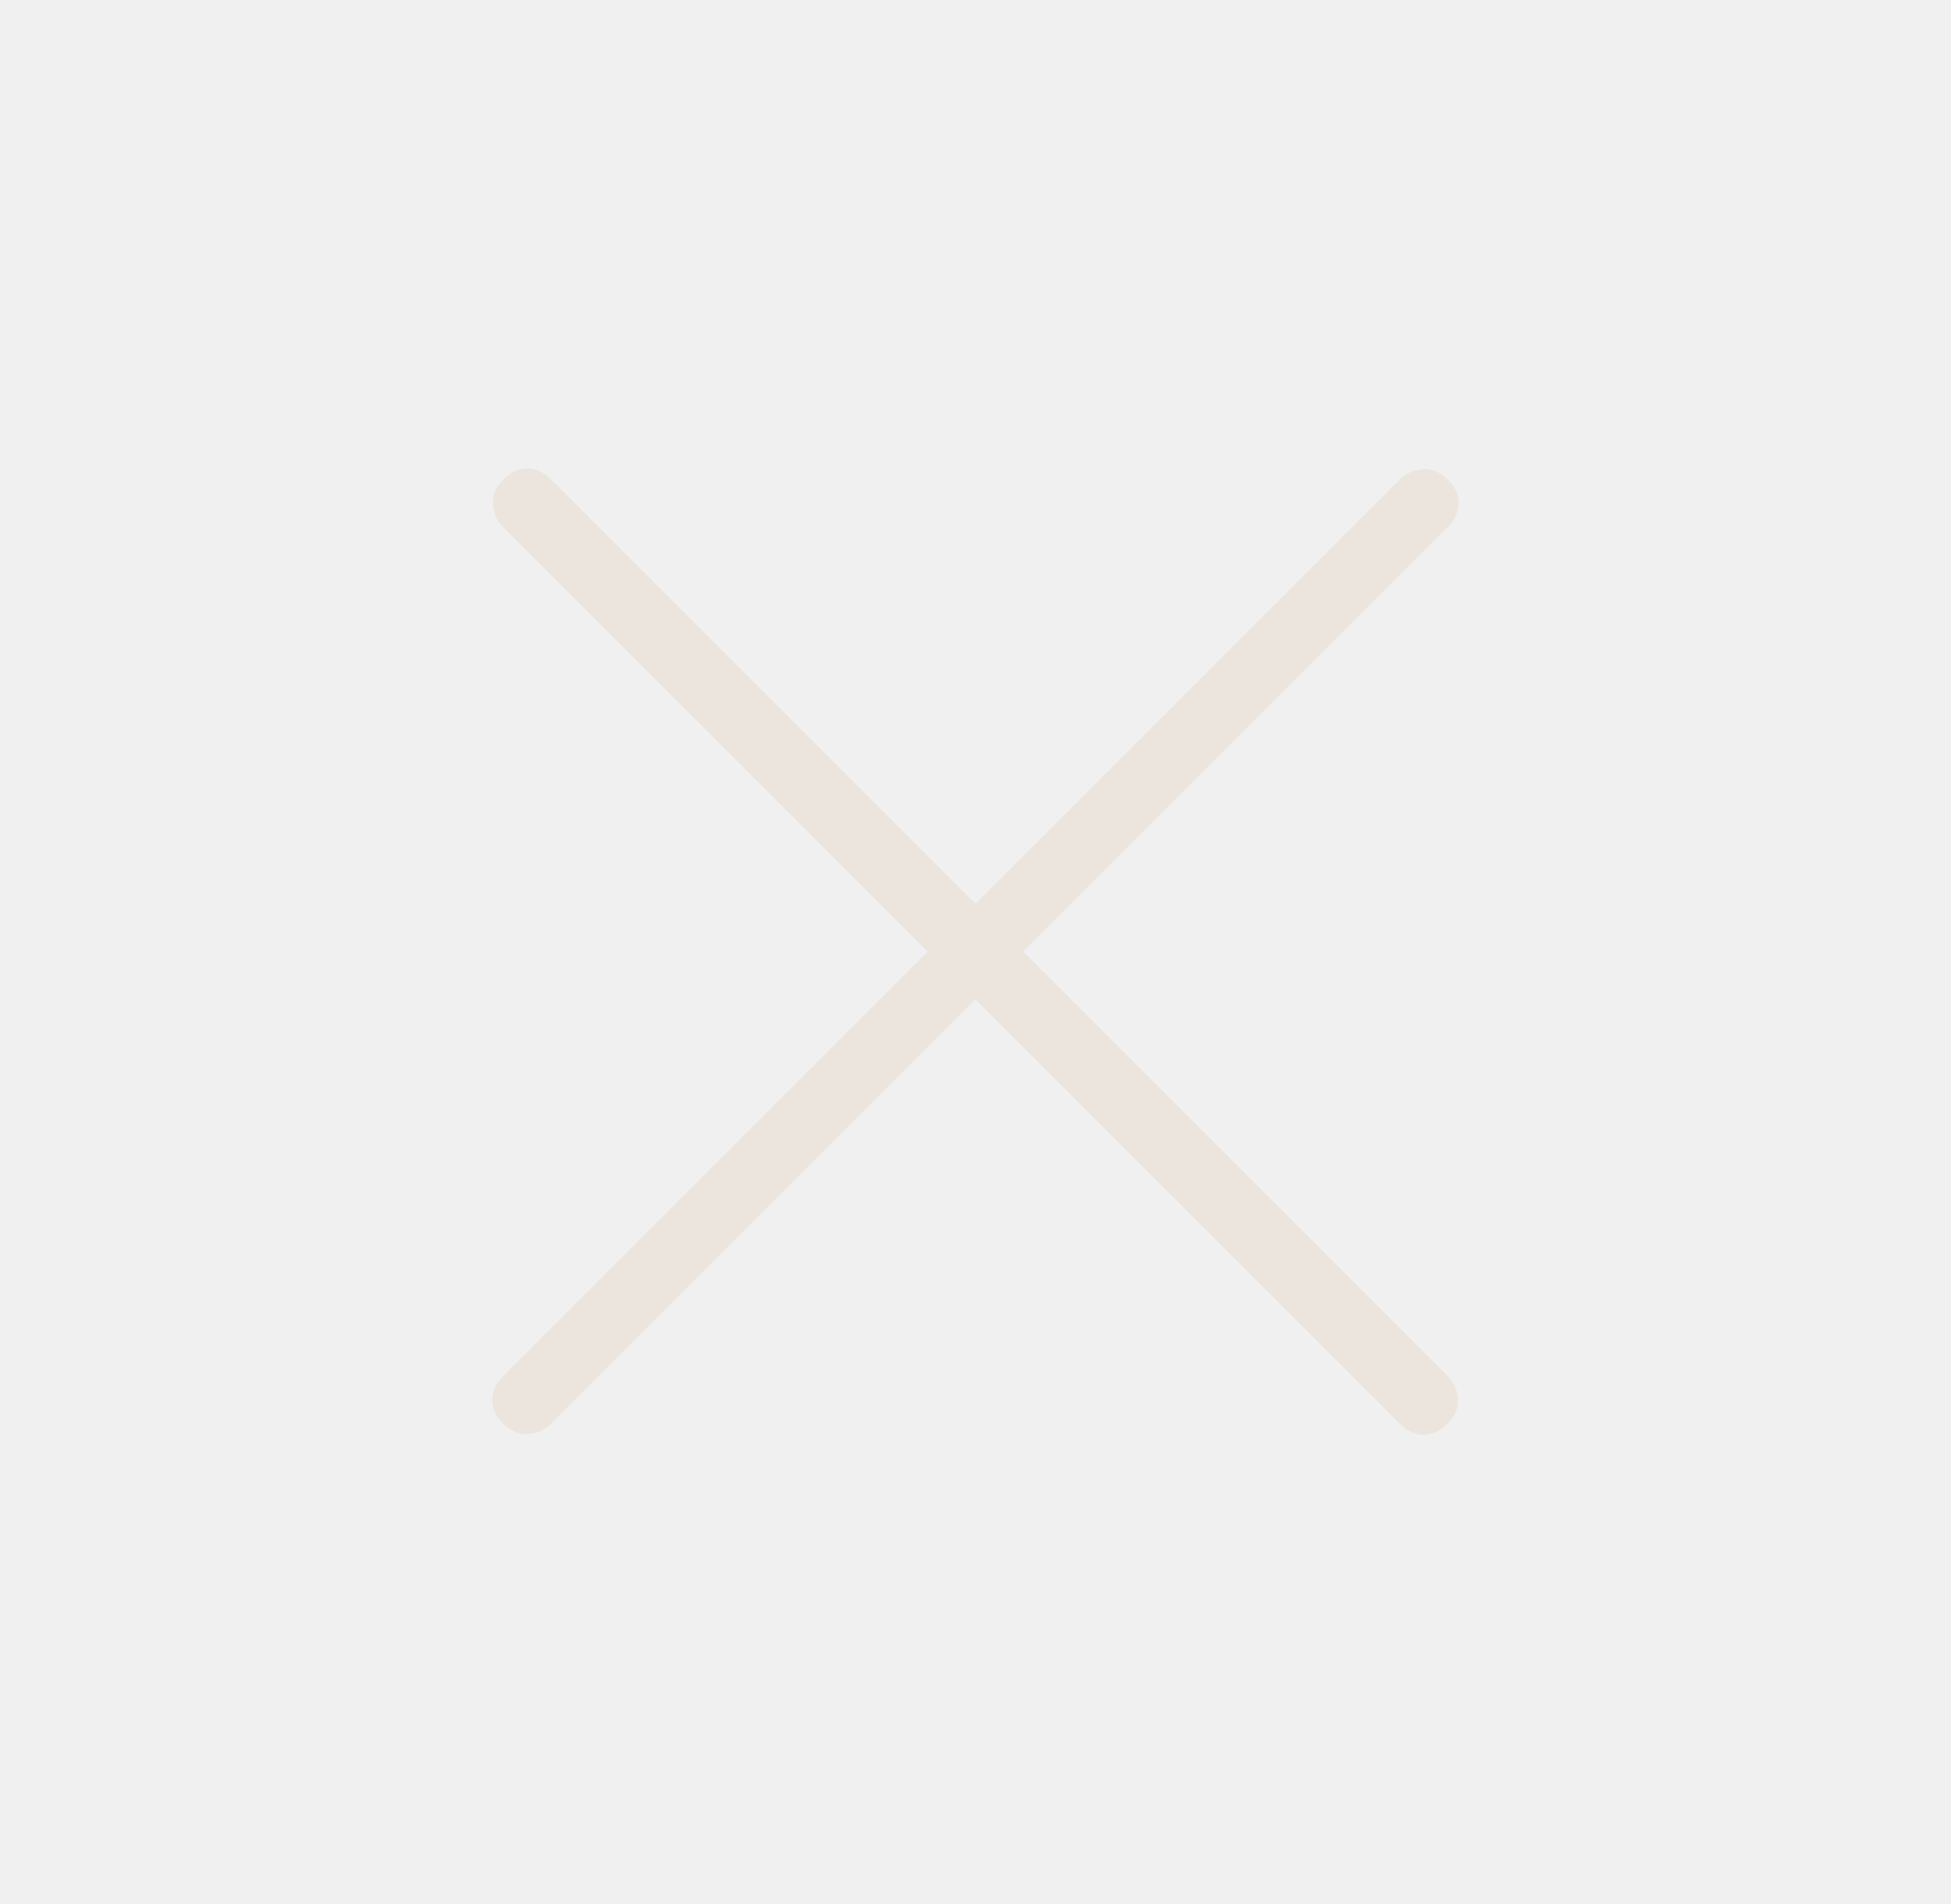
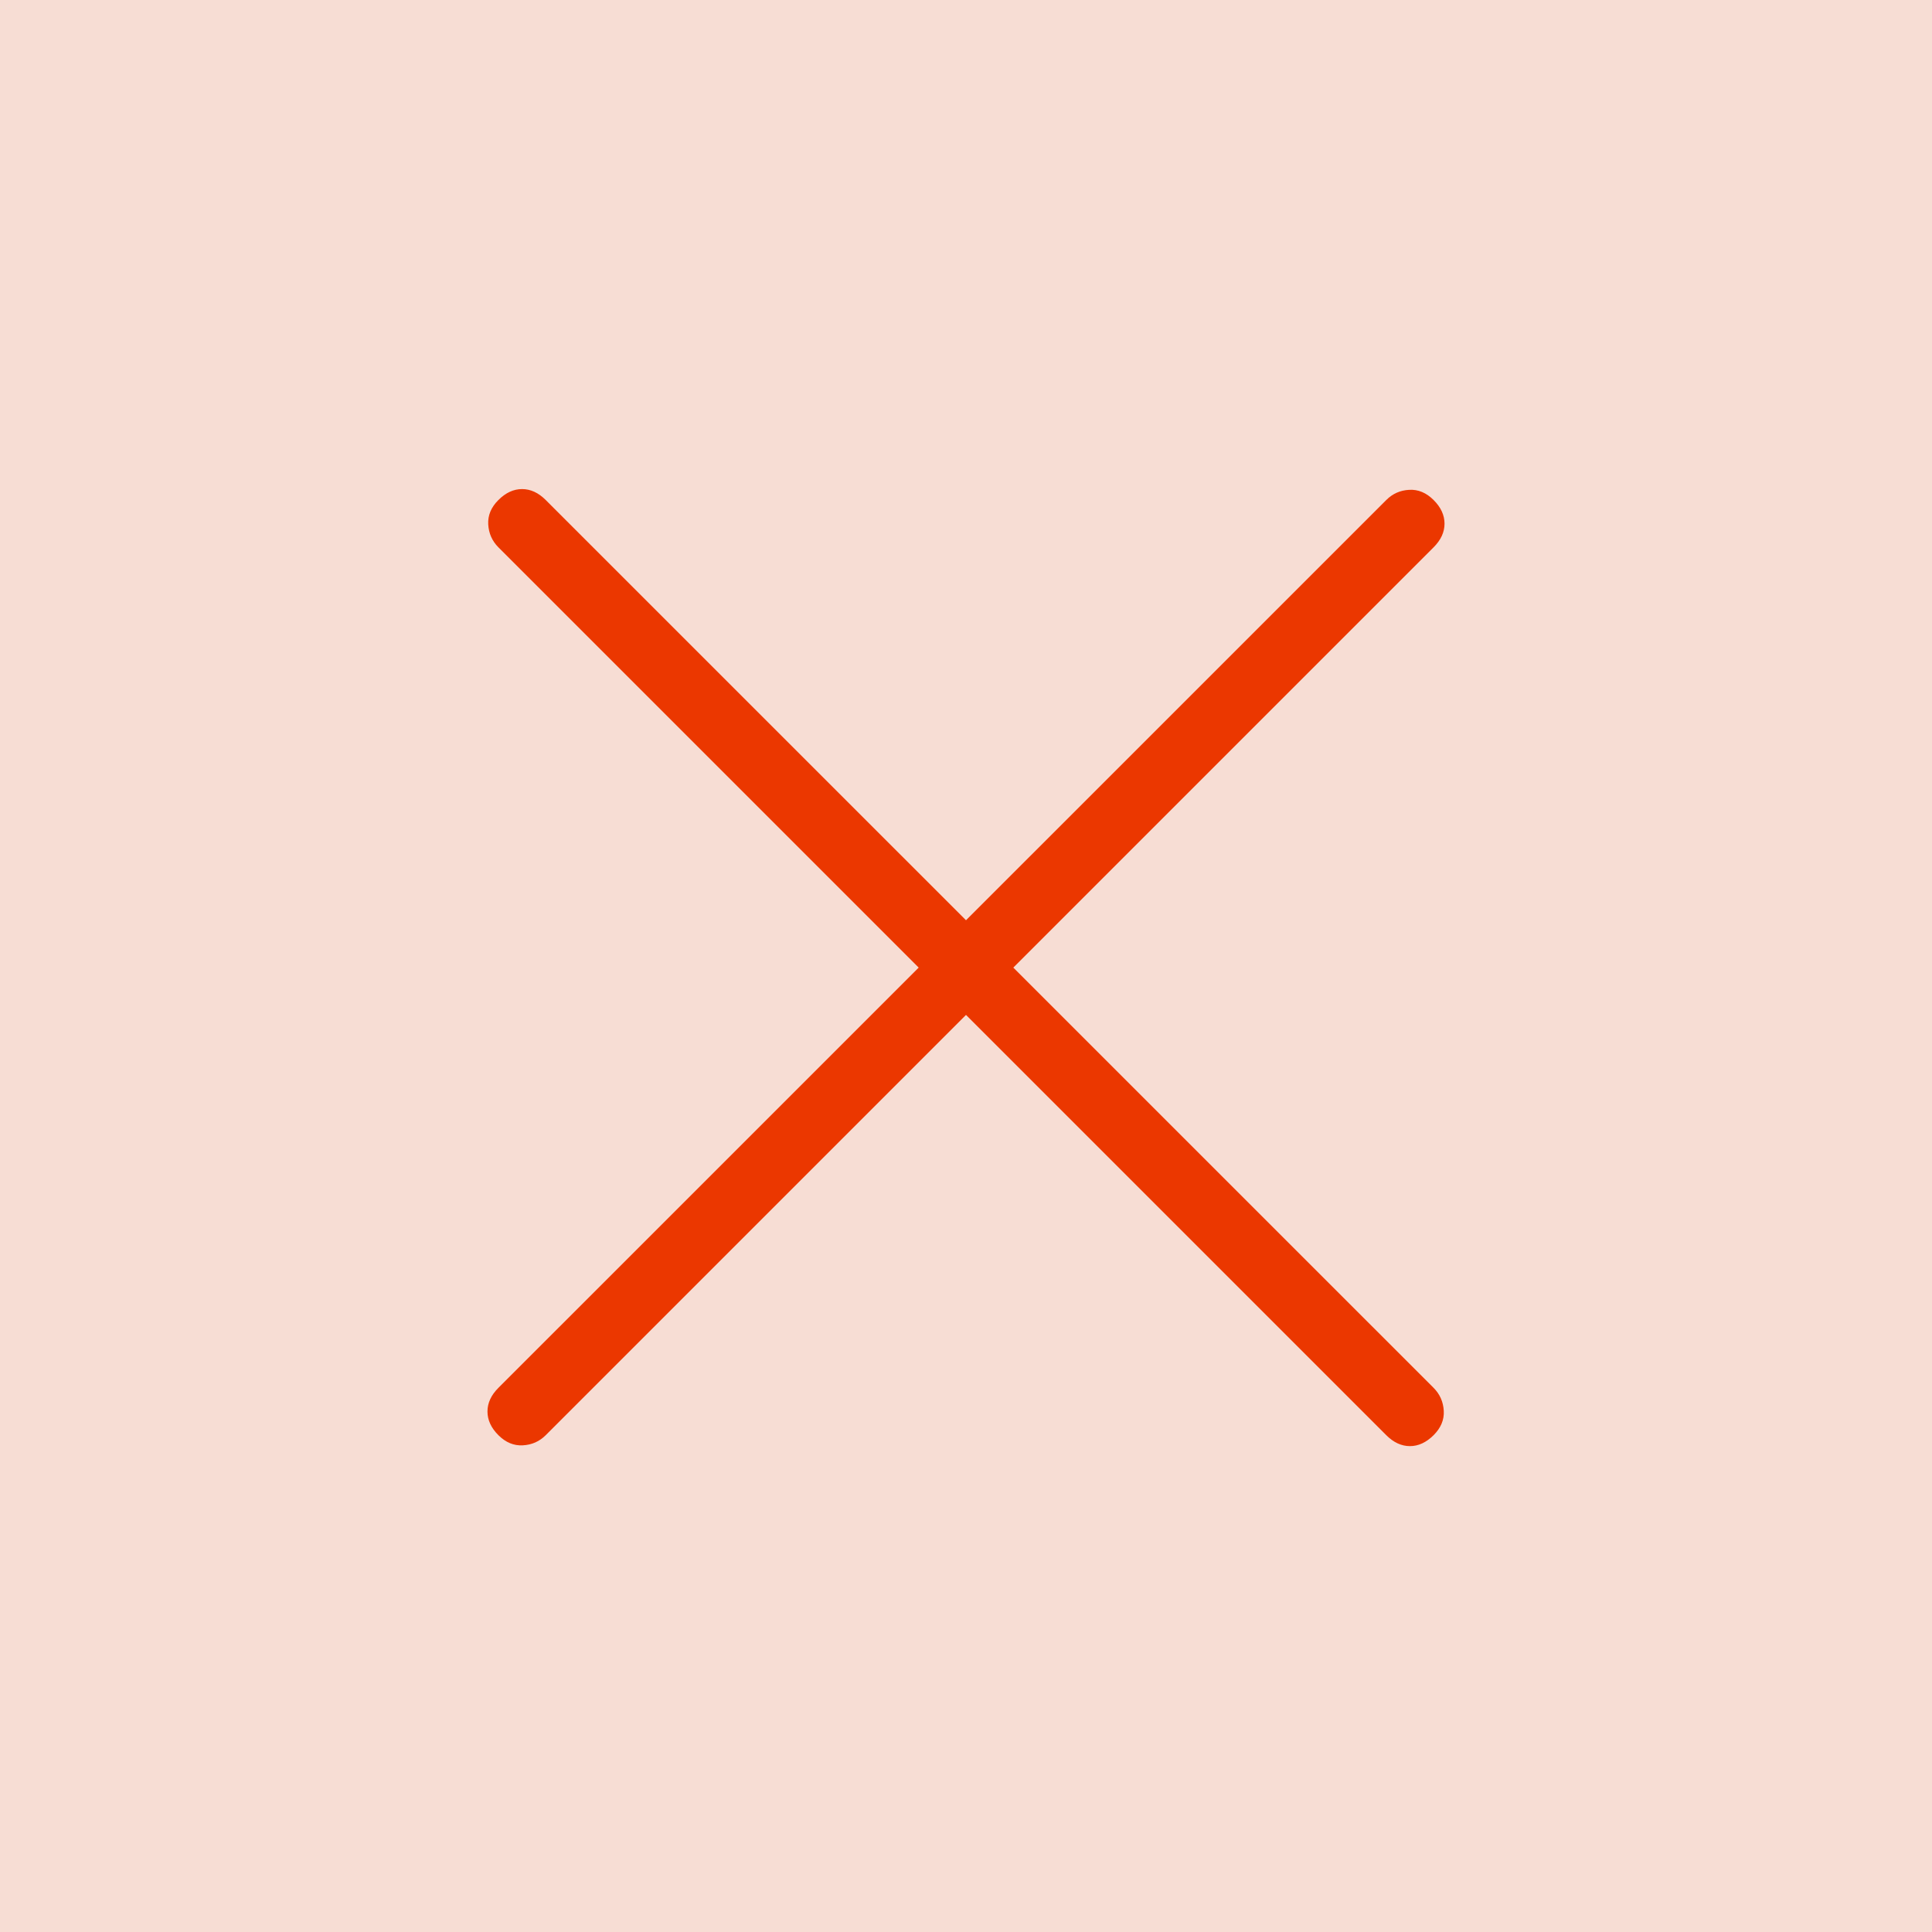
- <svg xmlns="http://www.w3.org/2000/svg" width="41" height="40" viewBox="0 0 41 40" fill="none">
-   <g id="close_40dp_53BCEC_FILL0_wght200_GRAD0_opsz40">
-     <path id="Vector" d="M20.5 21.004L11.581 29.923C11.448 30.056 11.286 30.128 11.095 30.139C10.904 30.15 10.732 30.078 10.577 29.923C10.422 29.769 10.345 29.601 10.345 29.421C10.345 29.241 10.422 29.074 10.577 28.919L19.496 20L10.577 11.082C10.444 10.948 10.372 10.786 10.361 10.595C10.35 10.404 10.422 10.232 10.577 10.077C10.732 9.923 10.899 9.845 11.079 9.845C11.259 9.845 11.427 9.923 11.581 10.077L20.5 18.996L29.419 10.077C29.552 9.944 29.714 9.872 29.905 9.861C30.096 9.851 30.268 9.923 30.423 10.077C30.578 10.232 30.655 10.399 30.655 10.579C30.655 10.759 30.578 10.927 30.423 11.082L21.504 20L30.423 28.919C30.556 29.052 30.628 29.214 30.639 29.405C30.65 29.596 30.578 29.769 30.423 29.923C30.268 30.078 30.101 30.155 29.921 30.155C29.741 30.155 29.573 30.078 29.419 29.923L20.5 21.004Z" fill="#ECE5DD" />
+ <svg xmlns="http://www.w3.org/2000/svg" width="41" height="41" viewBox="0 0 41 41" fill="none">
+   <rect width="41" height="41" fill="#CDCDCD" />
+   <g id="iPhone 13 &amp; 14 - 48">
+     <rect x="-85" y="-694.466" width="390" height="844" rx="16" fill="#F8F4F0" />
+     <g id="Container">
+       <g id="Buttons" clip-path="url(#clip0_124_55)">
+         <g id="No">
+           <rect x="-61" y="-15.466" width="163" height="72" rx="36" fill="#EB3700" fill-opacity="0.12" />
+           <g id="close_40dp_53BCEC_FILL0_wght200_GRAD0_opsz40">
+             <path id="Vector" d="M20.5 21.538L11.581 30.457C11.448 30.59 11.286 30.662 11.095 30.672C10.904 30.683 10.732 30.611 10.577 30.457C10.422 30.302 10.345 30.135 10.345 29.954C10.345 29.774 10.422 29.607 10.577 29.452L19.496 20.534L10.577 11.615C10.444 11.482 10.372 11.319 10.361 11.129C10.35 10.938 10.422 10.765 10.577 10.611C10.732 10.456 10.899 10.379 11.079 10.379C11.259 10.379 11.427 10.456 11.581 10.611L20.5 19.529L29.419 10.611C29.552 10.477 29.714 10.405 29.905 10.395C30.096 10.384 30.268 10.456 30.423 10.611C30.578 10.765 30.655 10.933 30.655 11.113C30.655 11.293 30.578 11.46 30.423 11.615L21.504 20.534L30.423 29.452C30.556 29.586 30.628 29.748 30.639 29.939C30.65 30.13 30.578 30.302 30.423 30.457C30.268 30.611 30.101 30.689 29.921 30.689C29.741 30.689 29.573 30.611 29.419 30.457L20.5 21.538Z" fill="#EB3700" />
+           </g>
+         </g>
+       </g>
+     </g>
  </g>
+   <defs>
+     <clipPath id="clip0_124_55">
+       <rect width="342" height="72" fill="white" transform="translate(-61 -15.4663)" />
+     </clipPath>
+   </defs>
</svg>
